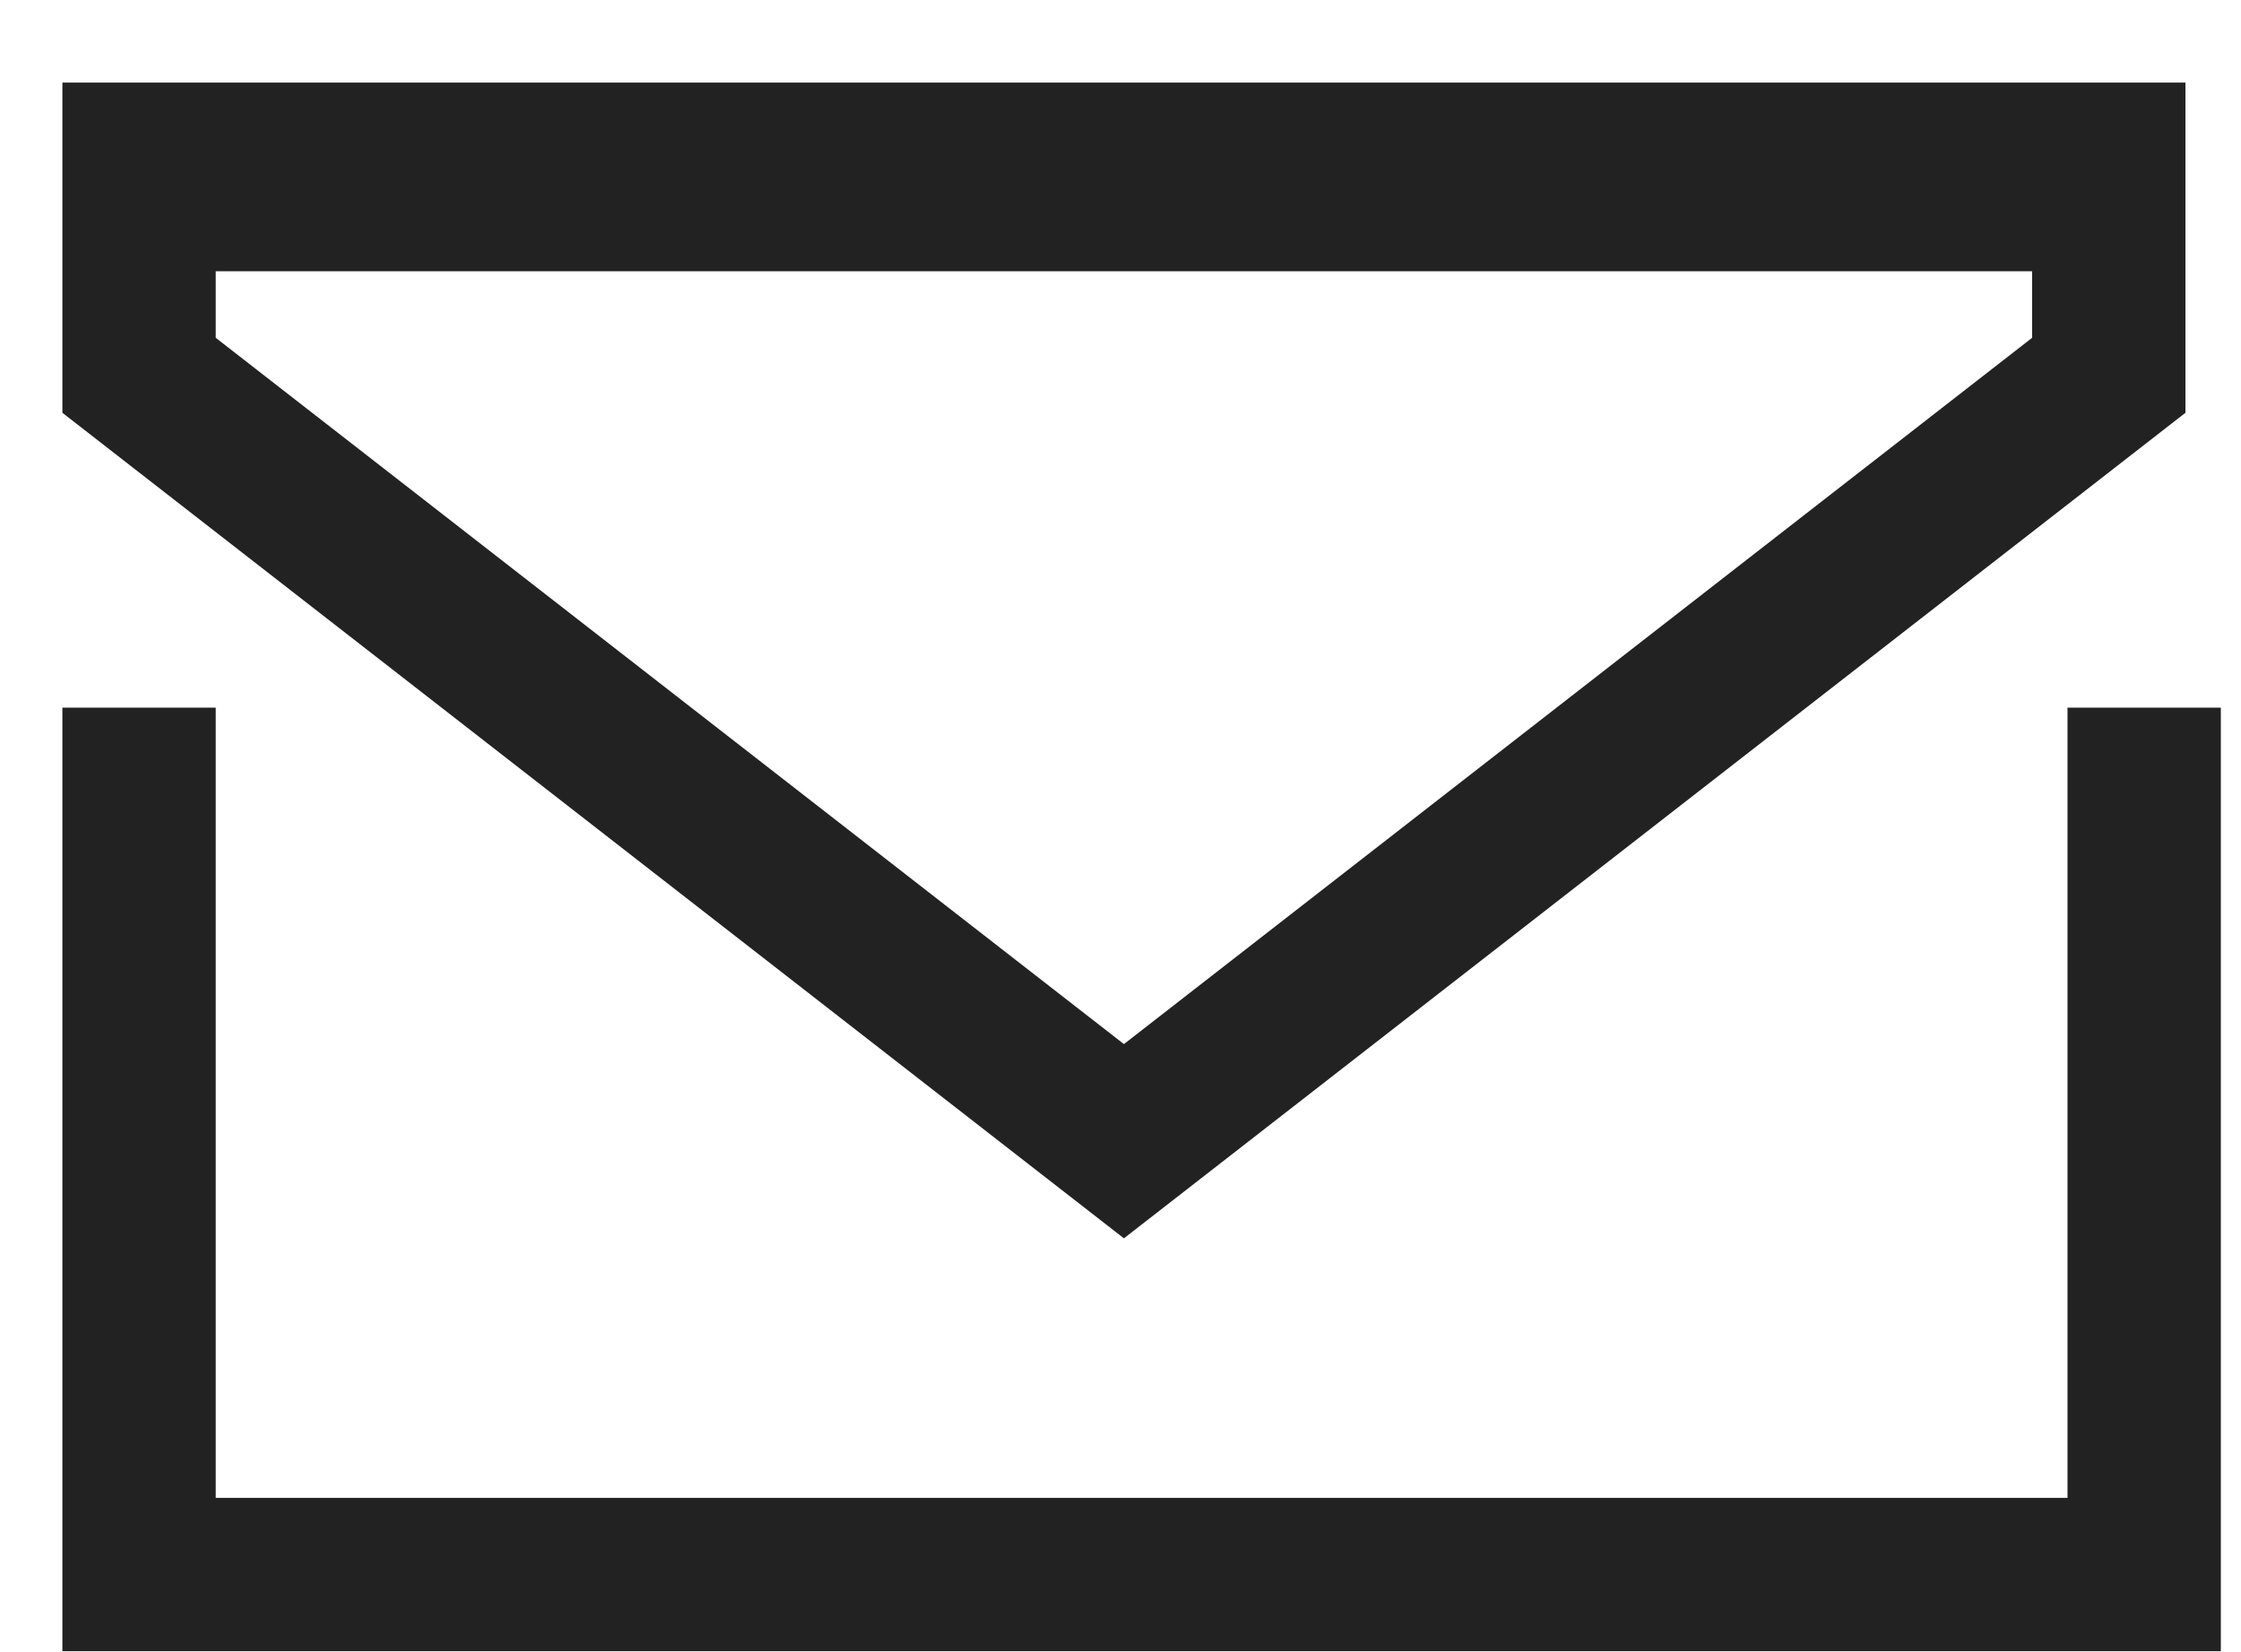
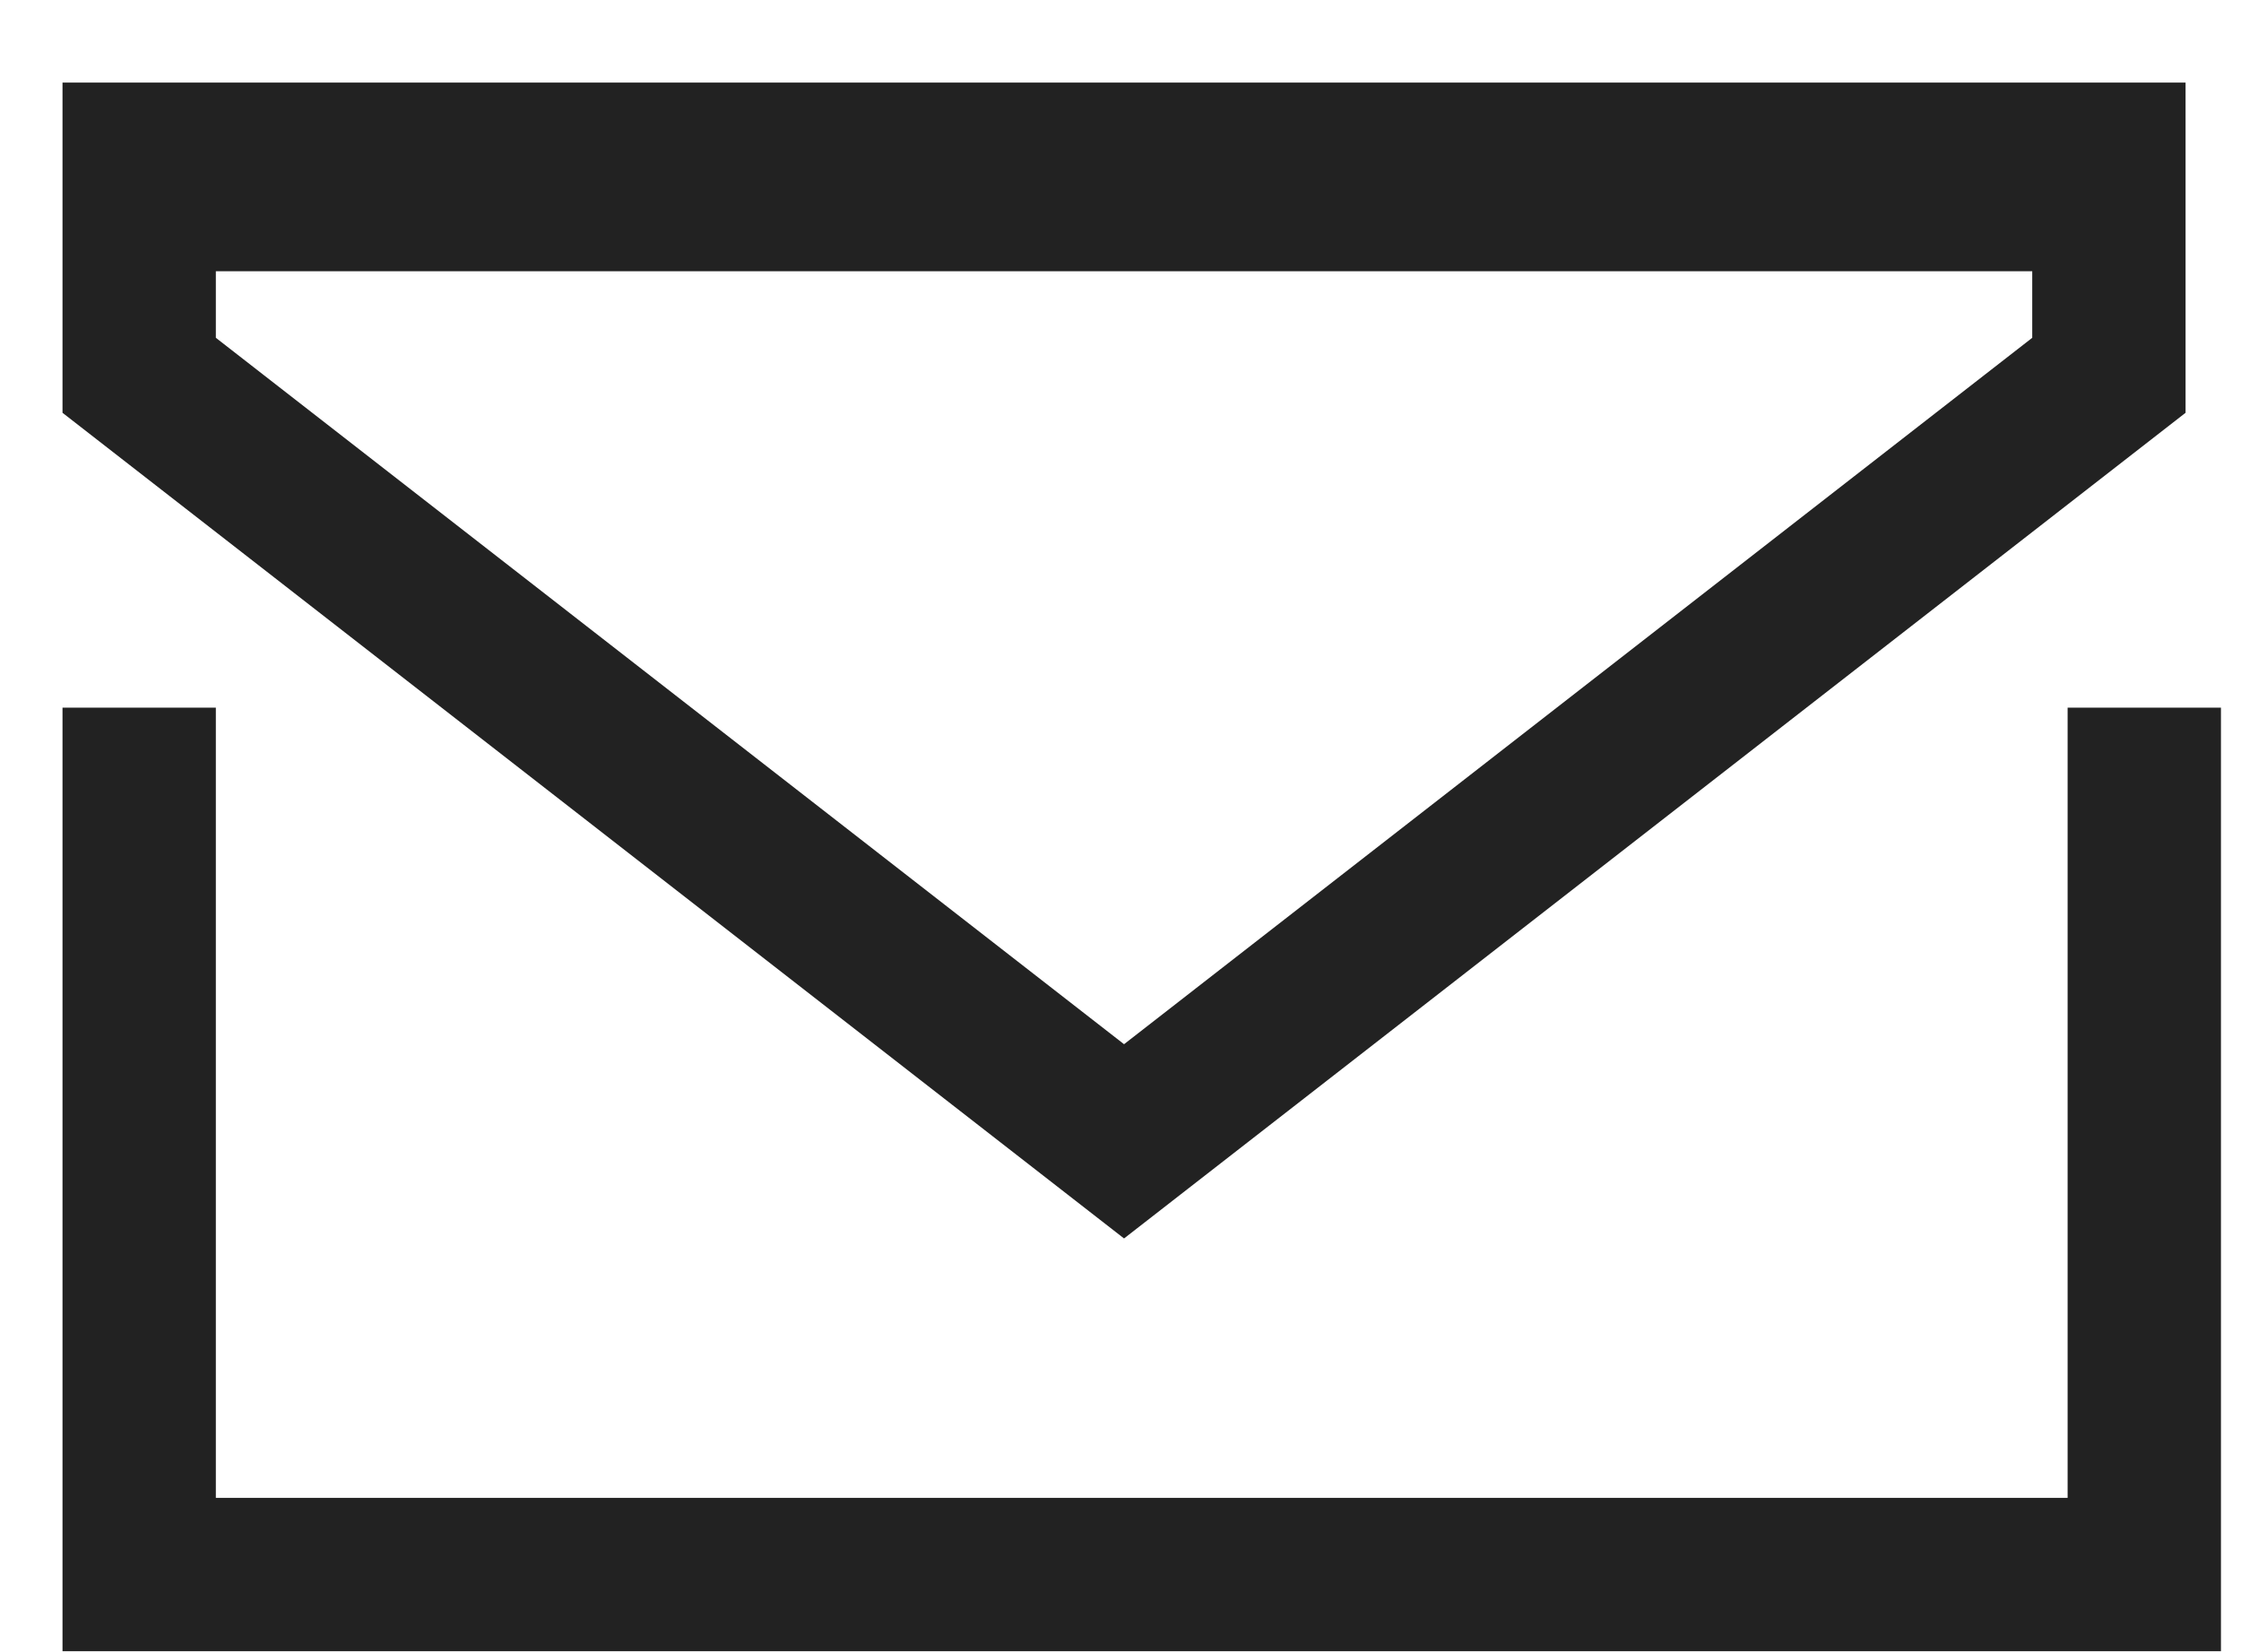
- <svg xmlns="http://www.w3.org/2000/svg" width="19" height="14" viewBox="0 0 19 14" fill="none">
-   <path stroke="#222" stroke-width="1.3" d="M1.179 6v8M18.179 6v8M.529 13.35h18M.529 1.35h18M17.879 3.182l-8.35 6.494-8.35-6.494V1.65h16.7v1.532Z" />
+ <svg xmlns="http://www.w3.org/2000/svg" width="19" height="14" fill="none">
+   <path stroke="#222" stroke-width="1.3" d="M1.18 6v8m17-8v8M.53 13.35h18m-18-12h18m-.65 1.832L9.53 9.677 1.18 3.182V1.65h16.7v1.532Z" />
</svg>
